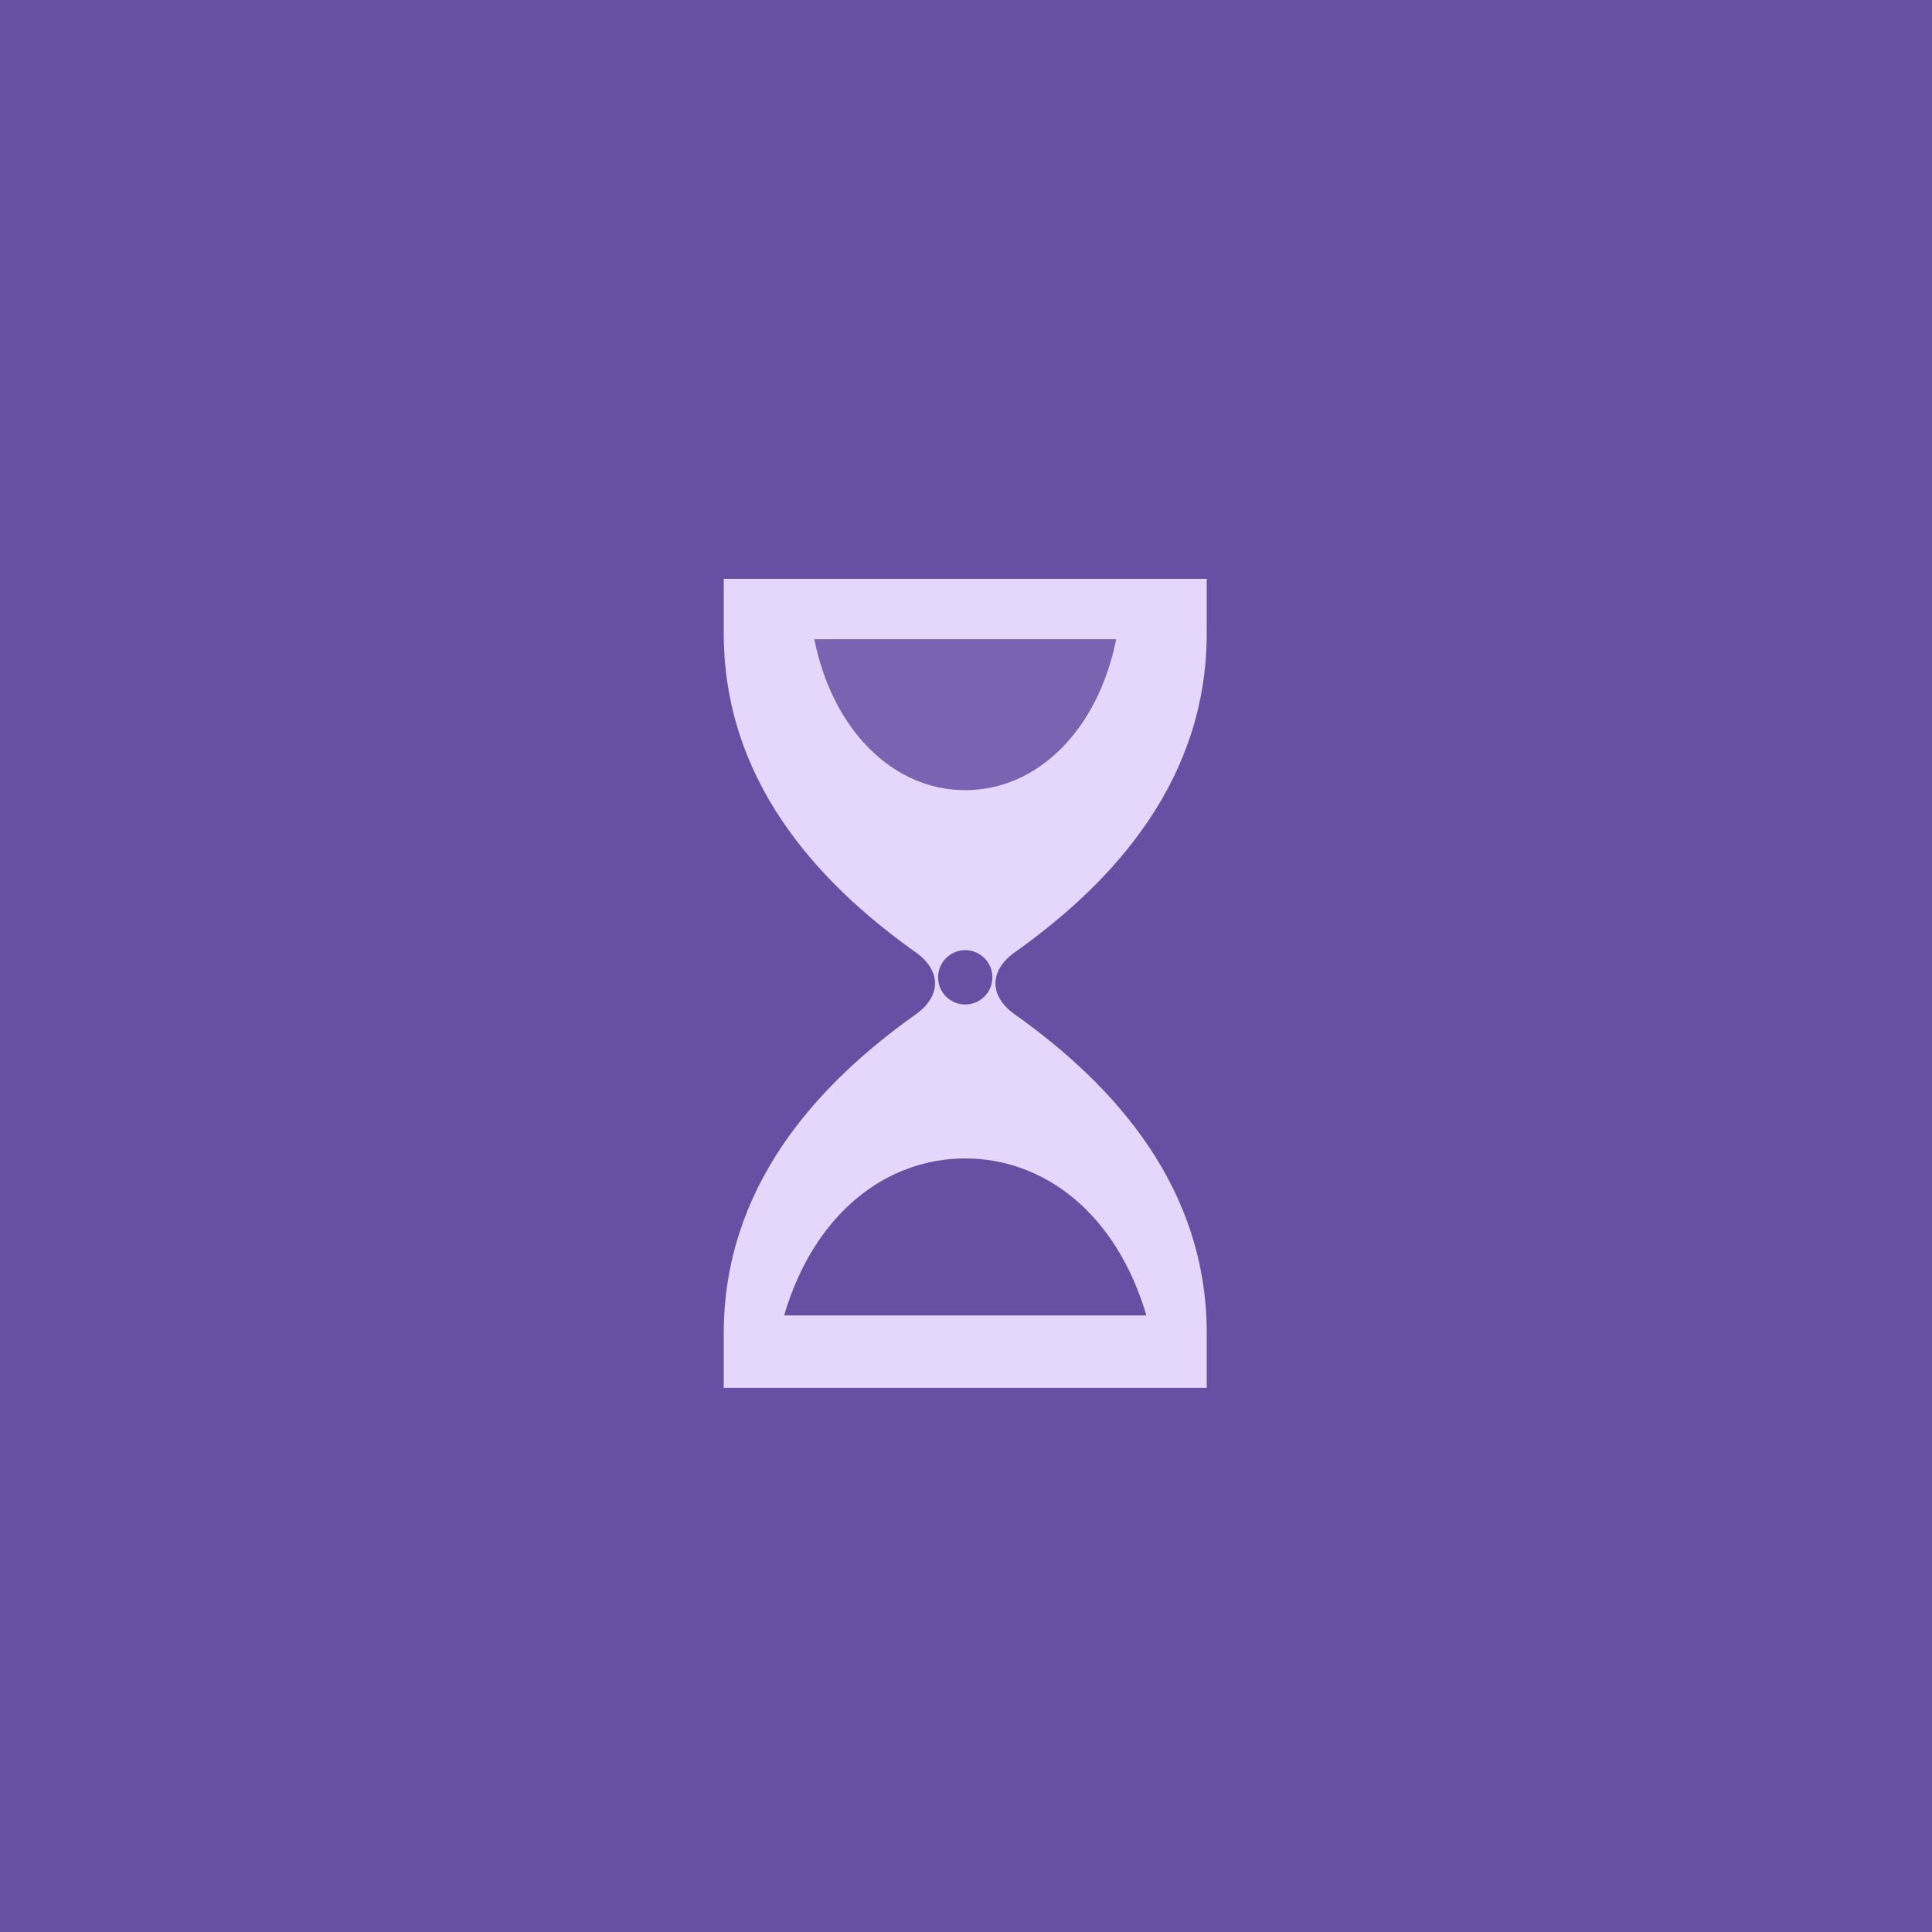
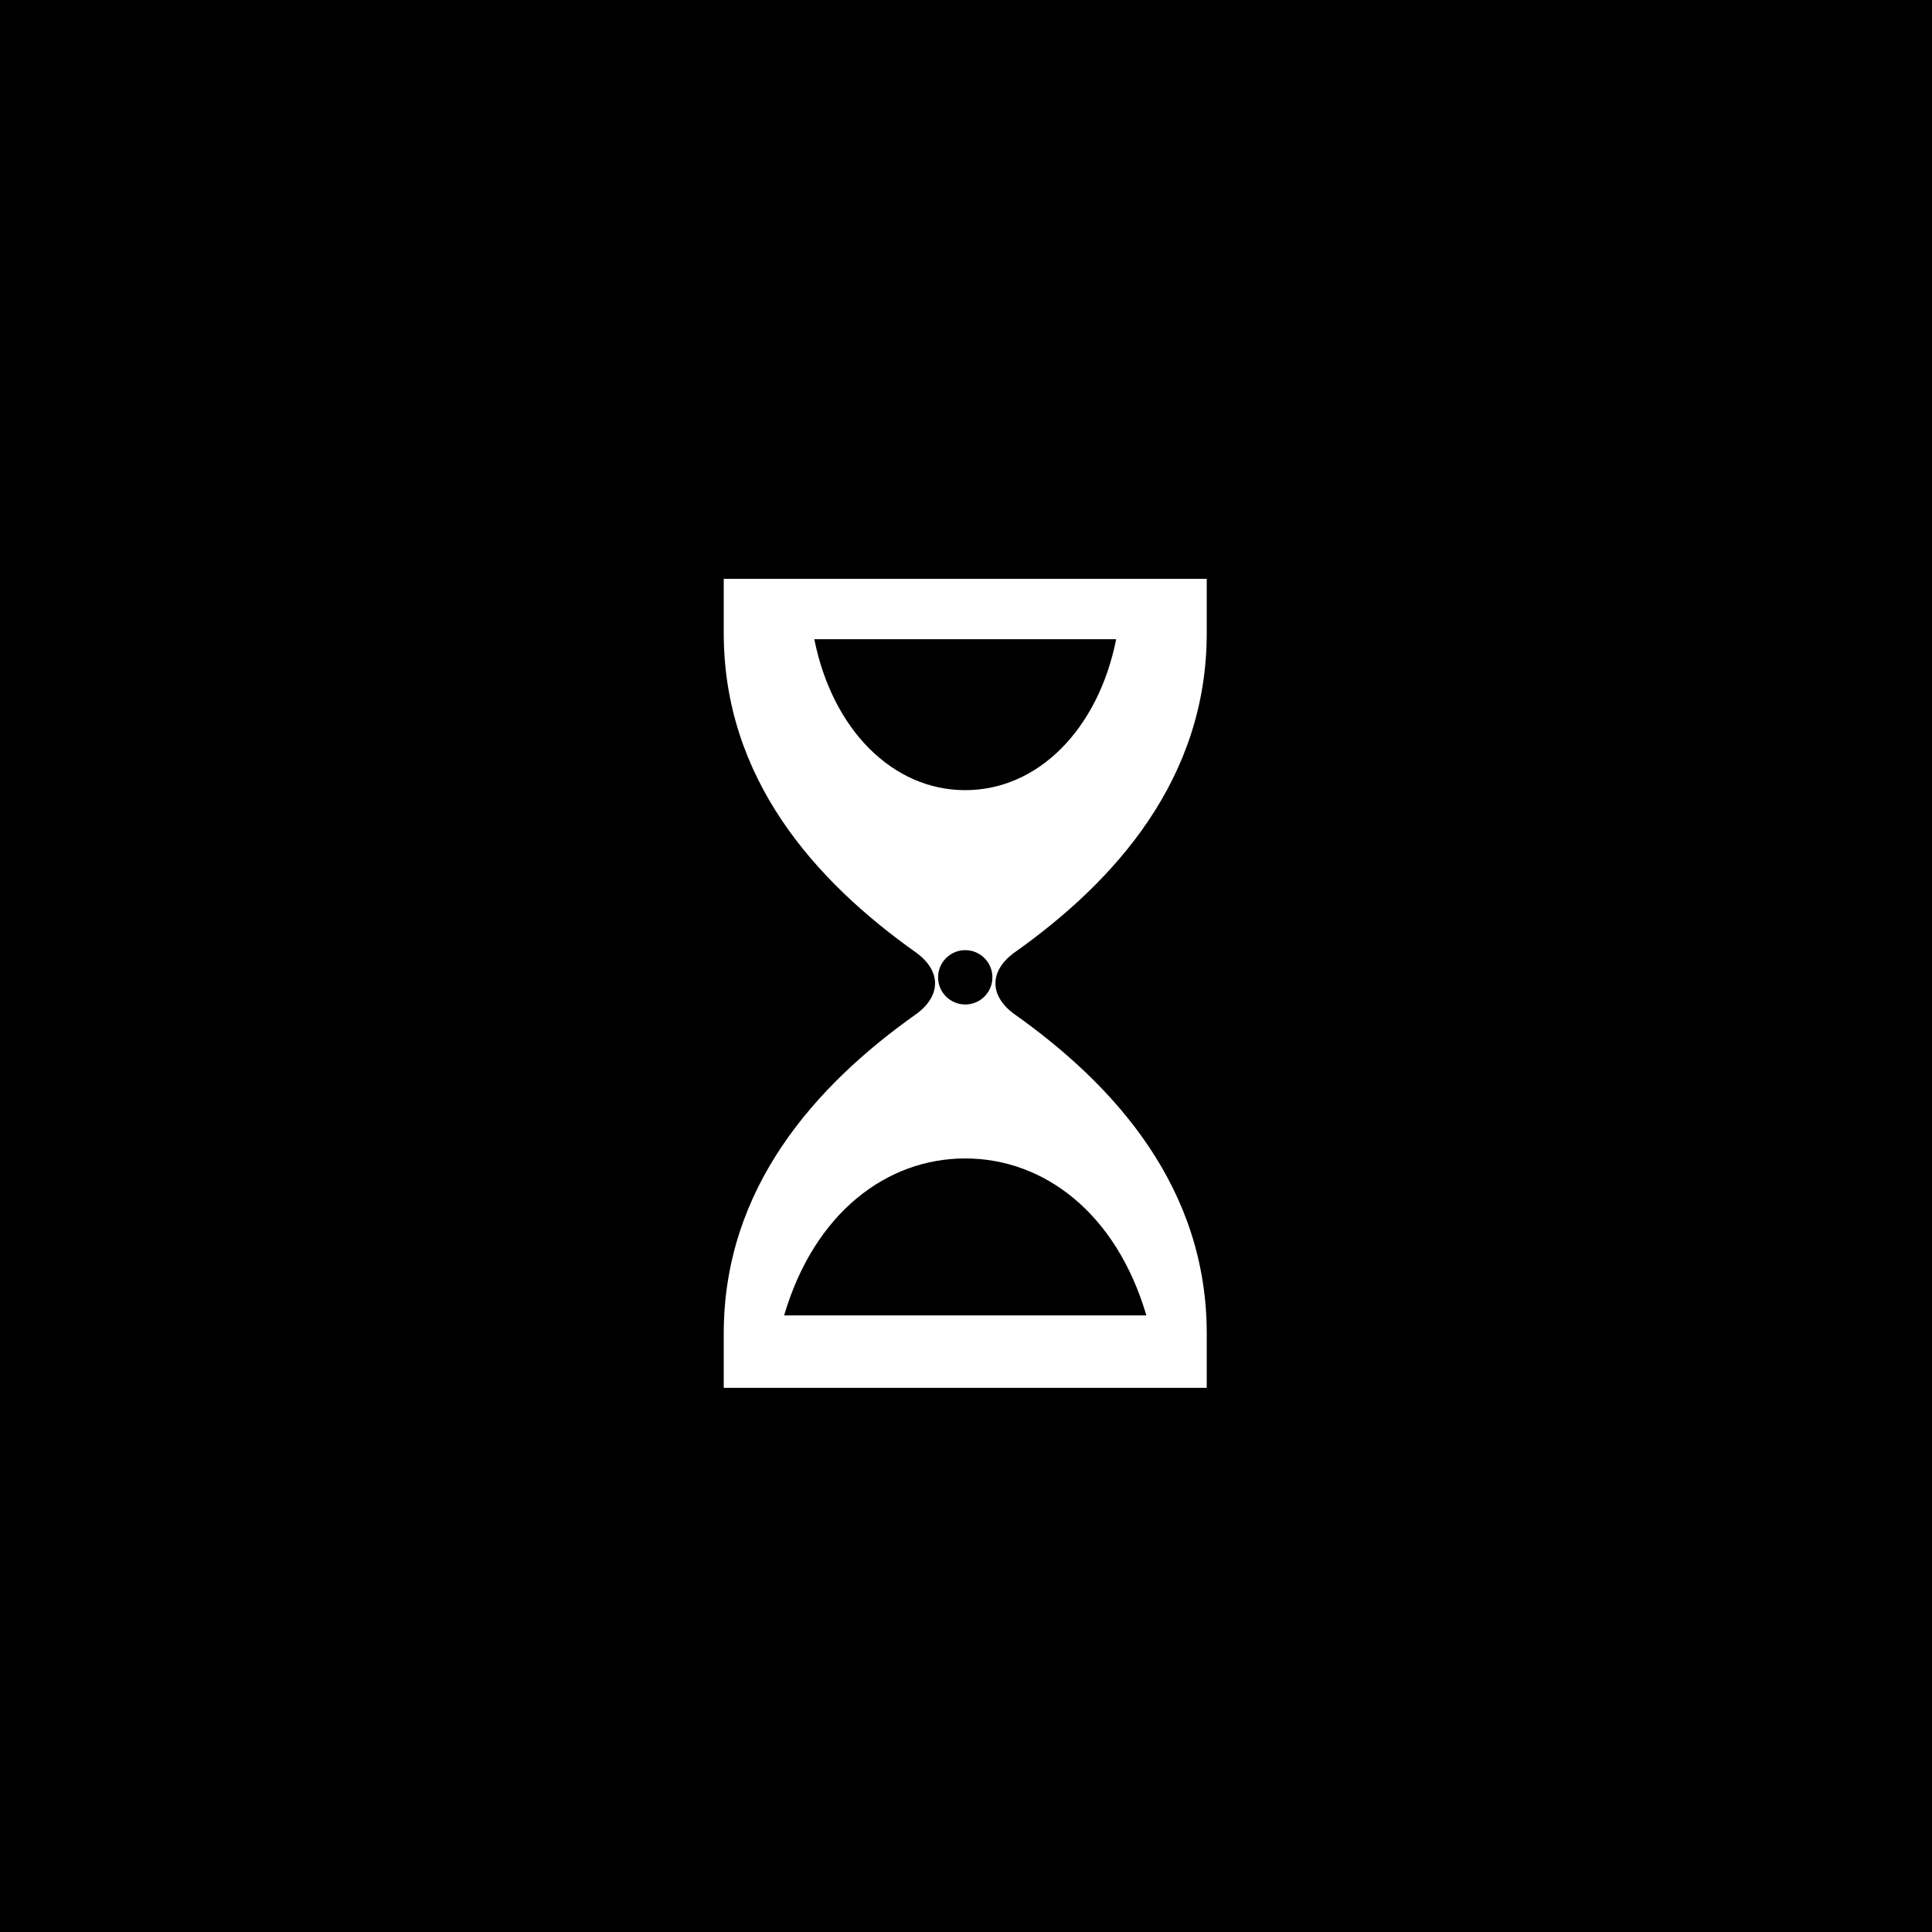
<svg xmlns="http://www.w3.org/2000/svg" viewBox="0 0 512 512">
-   <rect width="512" height="512" fill="#6750A4" />
+   <rect width="512" height="512" fill="#000000" />
  <g transform="translate(51 51) scale(0.8)">
-     <path d="M176 128h160v18c0 48-30 82-64 106-8 6-8 14 0 20 34 24 64 58 64 106v18H176v-18c0-48 30-82 64-106 8-6 8-14 0-20-34-24-64-58-64-106v-12z" fill="#EADDFF" opacity="0.95" />
-     <path d="M196 372c10-34 34-52 60-52s50 18 60 52H196z" fill="#6750A4" />
-     <path d="M206 148c6 30 26 50 50 50s44-20 50-50H206z" fill="#6750A4" opacity="0.85" />
-     <circle cx="256" cy="260" r="9" fill="#6750A4" />
+     <path d="M176 128h160v18c0 48-30 82-64 106-8 6-8 14 0 20 34 24 64 58 64 106v18H176v-18c0-48 30-82 64-106 8-6 8-14 0-20-34-24-64-58-64-106v-12z" fill="#FFFFFF" />
+     <path d="M196 372c10-34 34-52 60-52s50 18 60 52H196z" fill="#000000" />
+     <path d="M206 148c6 30 26 50 50 50s44-20 50-50H206z" fill="#000000" />
+     <circle cx="256" cy="260" r="9" fill="#000000" />
  </g>
</svg>
